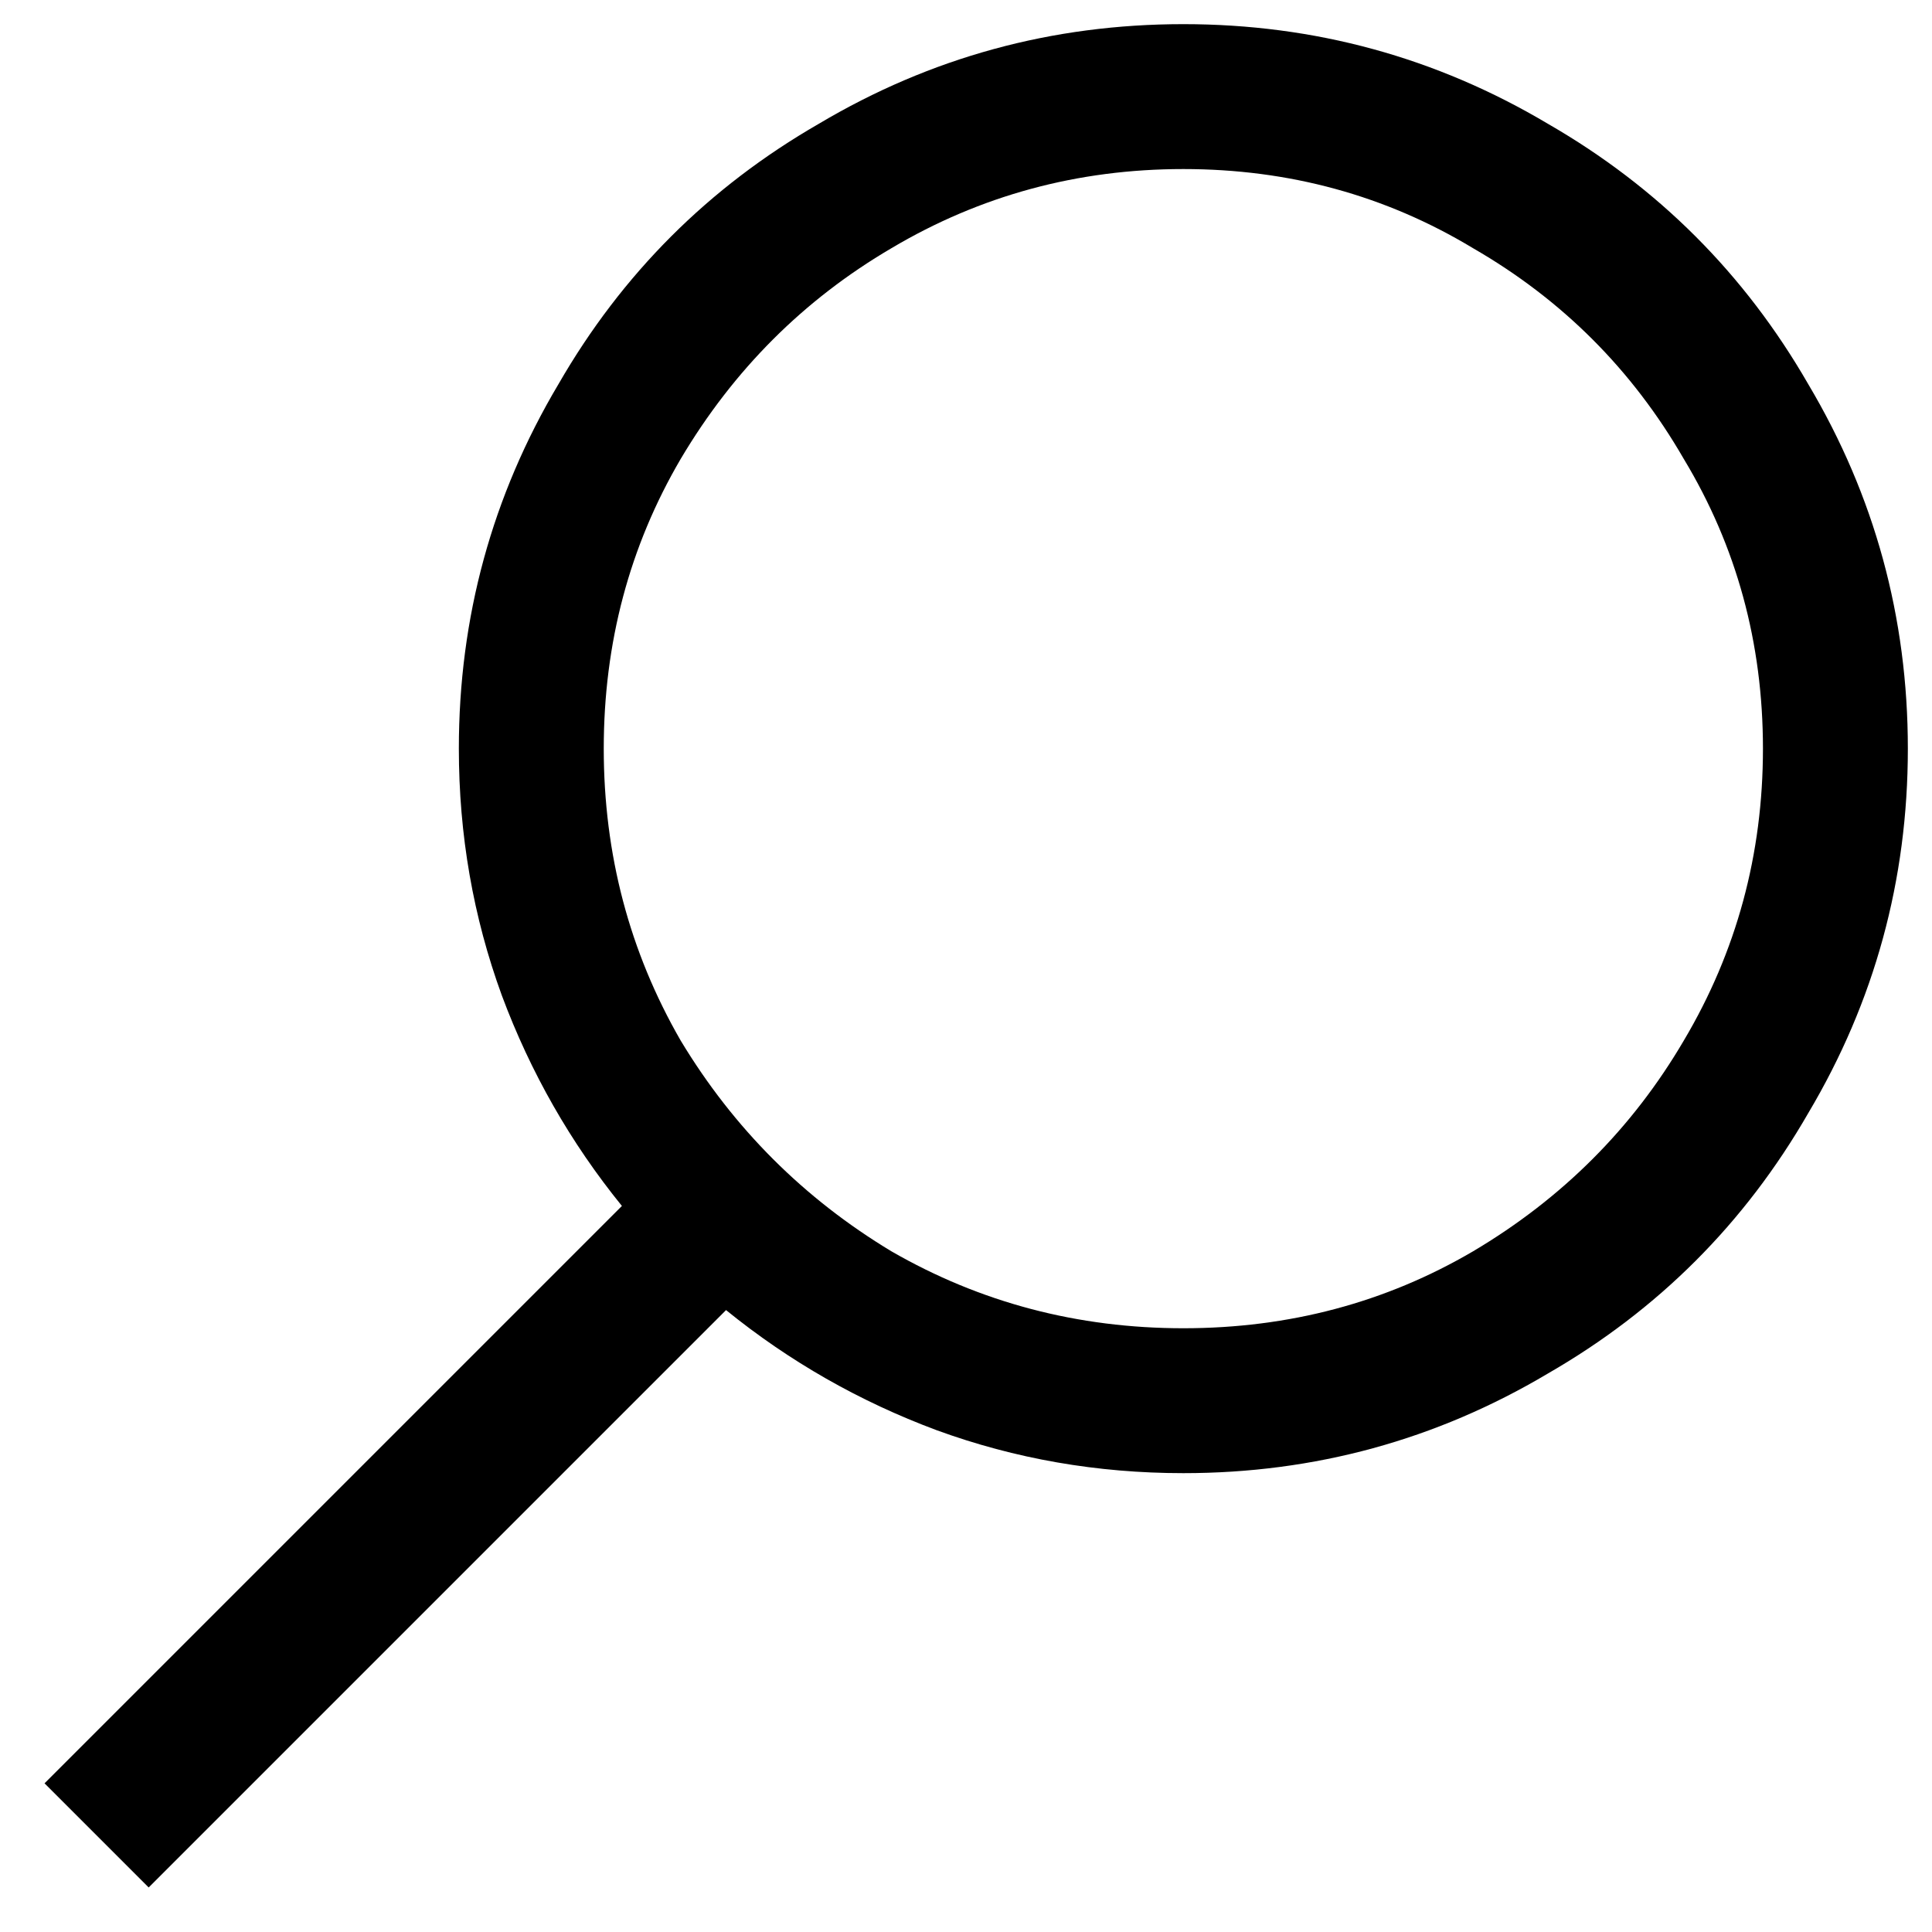
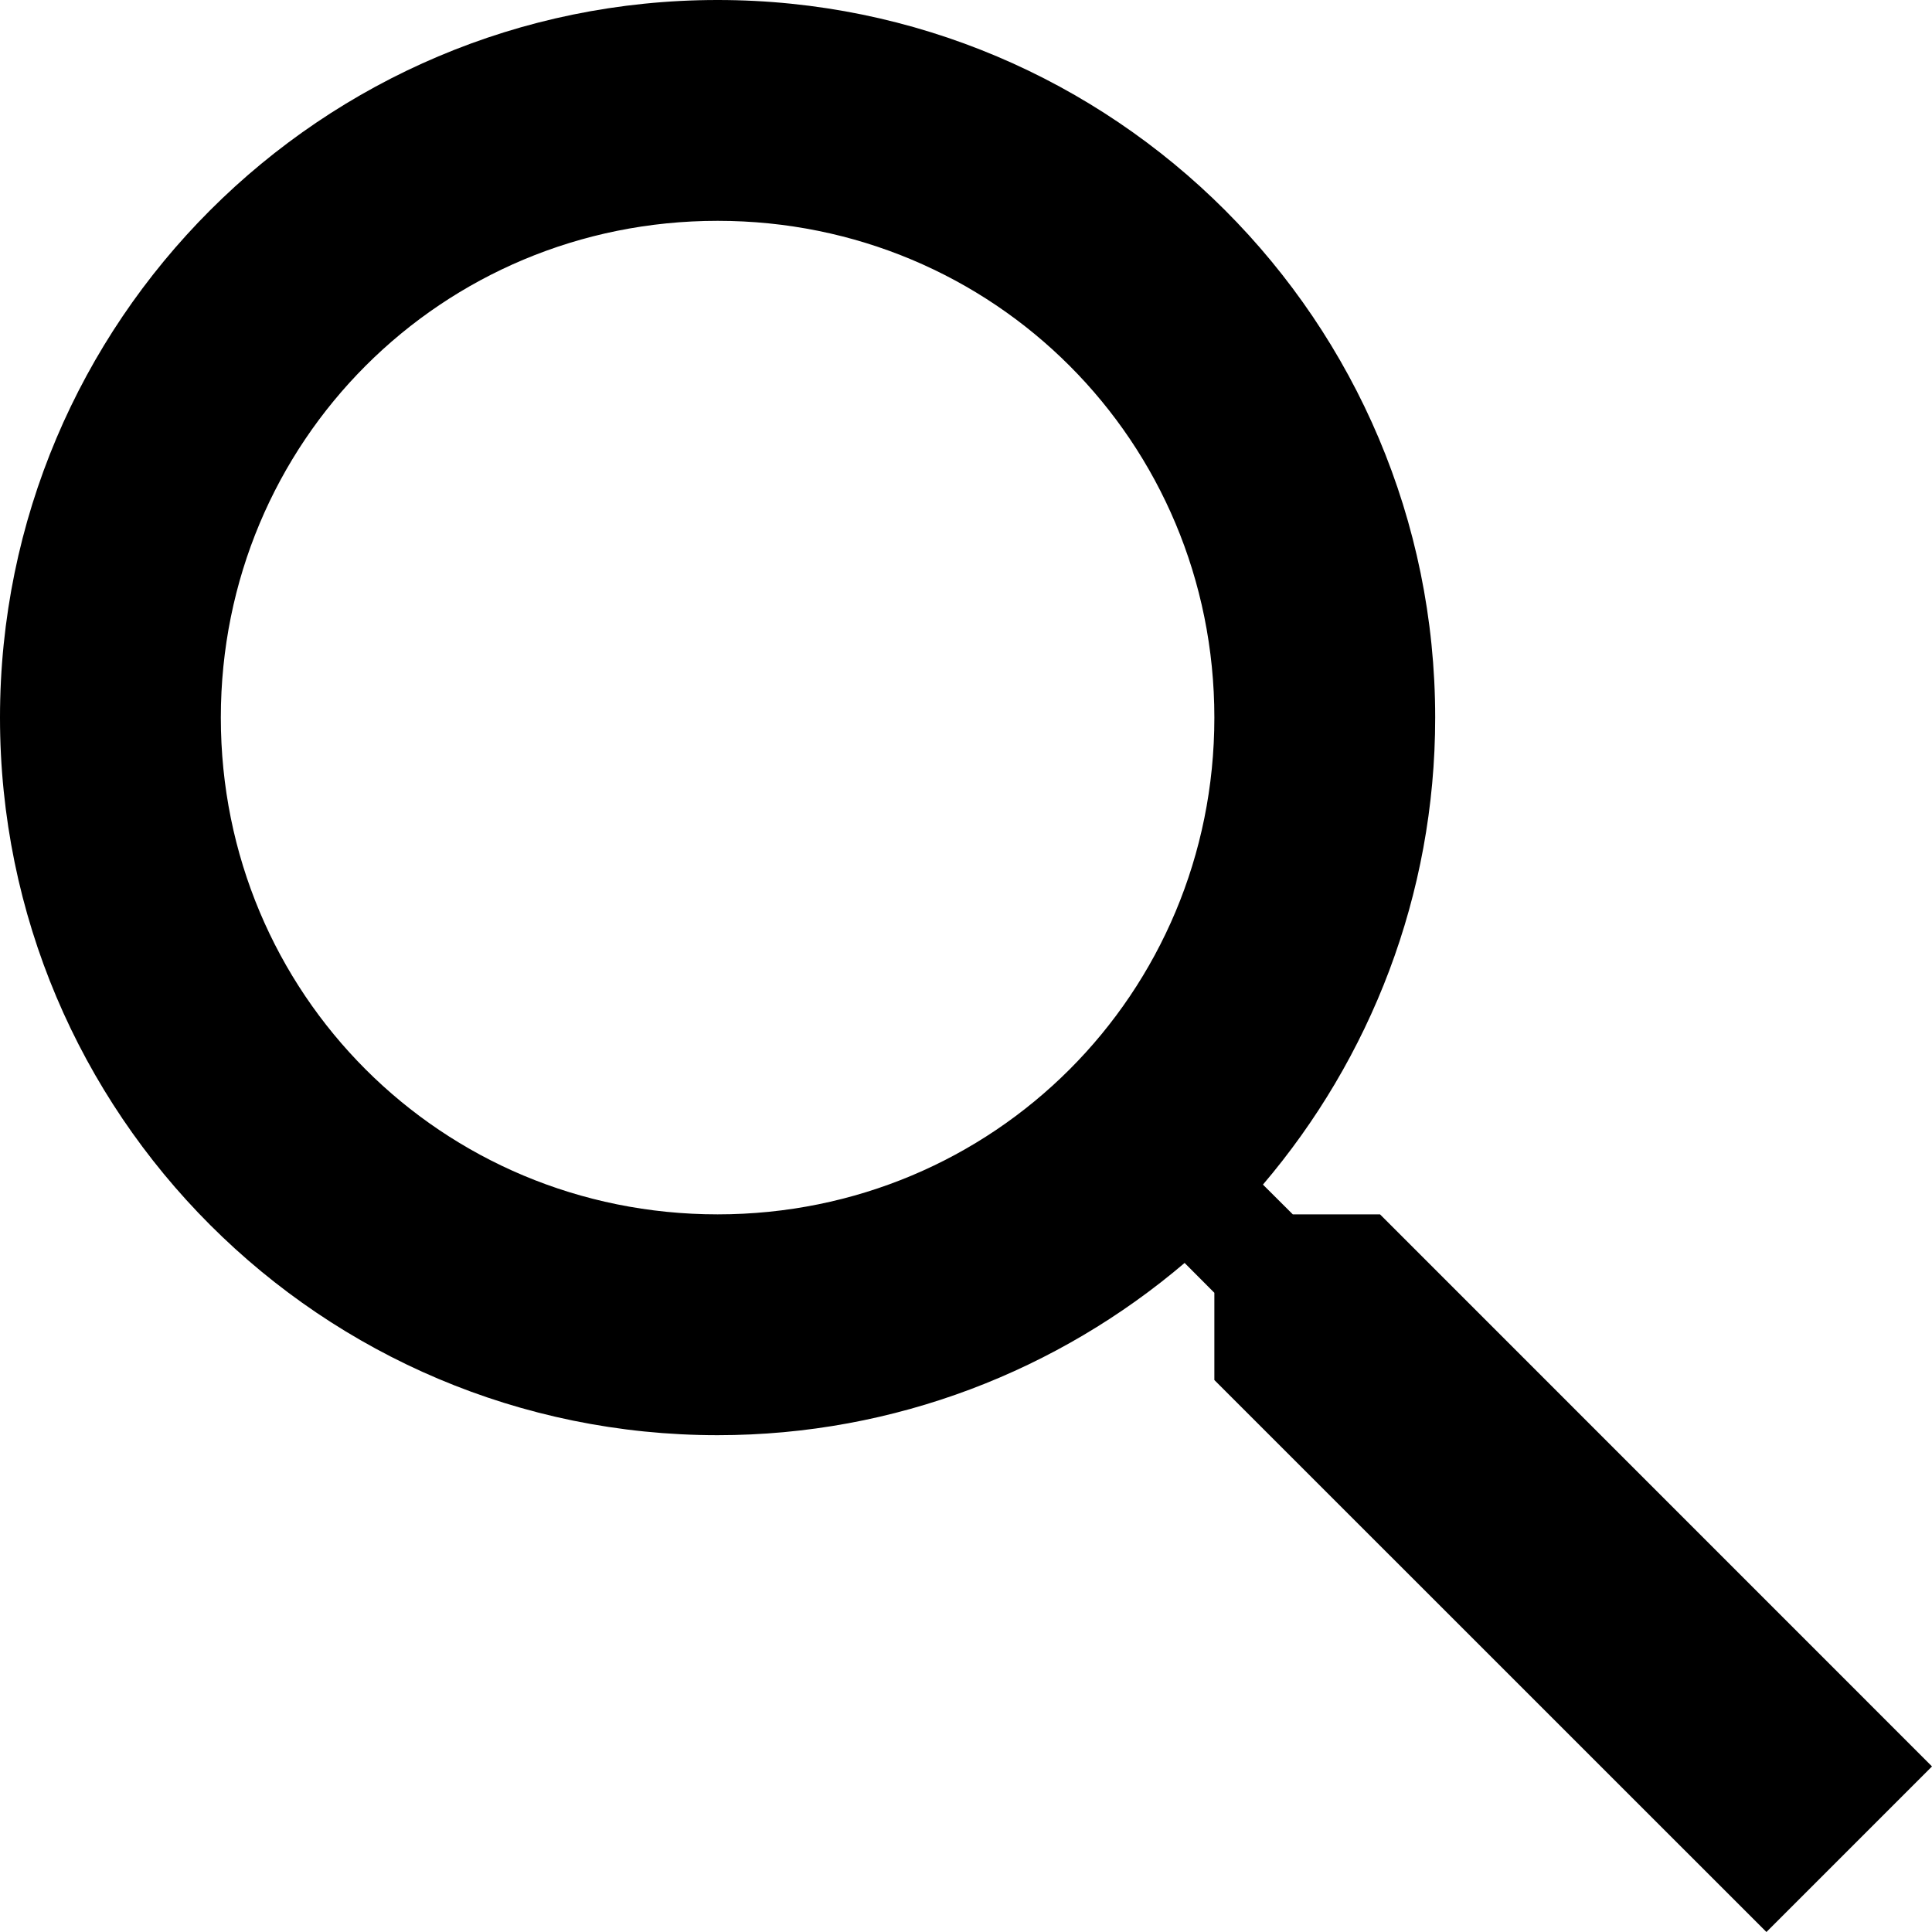
<svg xmlns="http://www.w3.org/2000/svg" width="20" height="20" viewBox="0 0 20 20" fill="none">
-   <path d="M12.25 0.25C10.891 0.25 9.633 0.594 8.477 1.281C7.336 1.938 6.438 2.836 5.781 3.977C5.094 5.133 4.75 6.391 4.75 7.75C4.75 8.641 4.898 9.492 5.195 10.305C5.492 11.102 5.906 11.828 6.438 12.484L0.461 18.461L1.539 19.539L7.516 13.562C8.172 14.094 8.898 14.508 9.695 14.805C10.508 15.102 11.359 15.25 12.25 15.25C13.609 15.25 14.867 14.906 16.023 14.219C17.164 13.562 18.062 12.664 18.719 11.523C19.406 10.367 19.75 9.109 19.75 7.75C19.75 6.391 19.406 5.133 18.719 3.977C18.062 2.836 17.164 1.938 16.023 1.281C14.867 0.594 13.609 0.25 12.25 0.25ZM12.25 1.75C13.344 1.75 14.344 2.023 15.25 2.57C16.172 3.102 16.898 3.828 17.43 4.75C17.977 5.656 18.25 6.656 18.25 7.75C18.25 8.844 17.977 9.852 17.43 10.773C16.898 11.68 16.172 12.406 15.25 12.953C14.344 13.484 13.344 13.75 12.25 13.75C11.156 13.75 10.148 13.484 9.227 12.953C8.32 12.406 7.594 11.68 7.047 10.773C6.516 9.852 6.25 8.844 6.25 7.75C6.25 6.656 6.516 5.656 7.047 4.75C7.594 3.828 8.32 3.102 9.227 2.57C10.148 2.023 11.156 1.75 12.25 1.75Z" fill="black" />
+   <path fill-rule="evenodd" clip-rule="evenodd" d="M14.857 7.429C14.857 3.326 11.531 0 7.429 0C3.326 0 0 3.326 0 7.429C0 11.531 3.326 14.857 7.429 14.857C9.269 14.857 10.96 14.183 12.263 13.074L12.571 13.383V14.286L18.286 20L20 18.286L14.286 12.571H13.383L13.074 12.263C14.183 10.96 14.857 9.269 14.857 7.429ZM2.286 7.429C2.286 4.571 4.571 2.286 7.429 2.286C10.286 2.286 12.571 4.571 12.571 7.429C12.571 10.286 10.286 12.571 7.429 12.571C4.571 12.571 2.286 10.286 2.286 7.429Z" fill="black" />
</svg>
